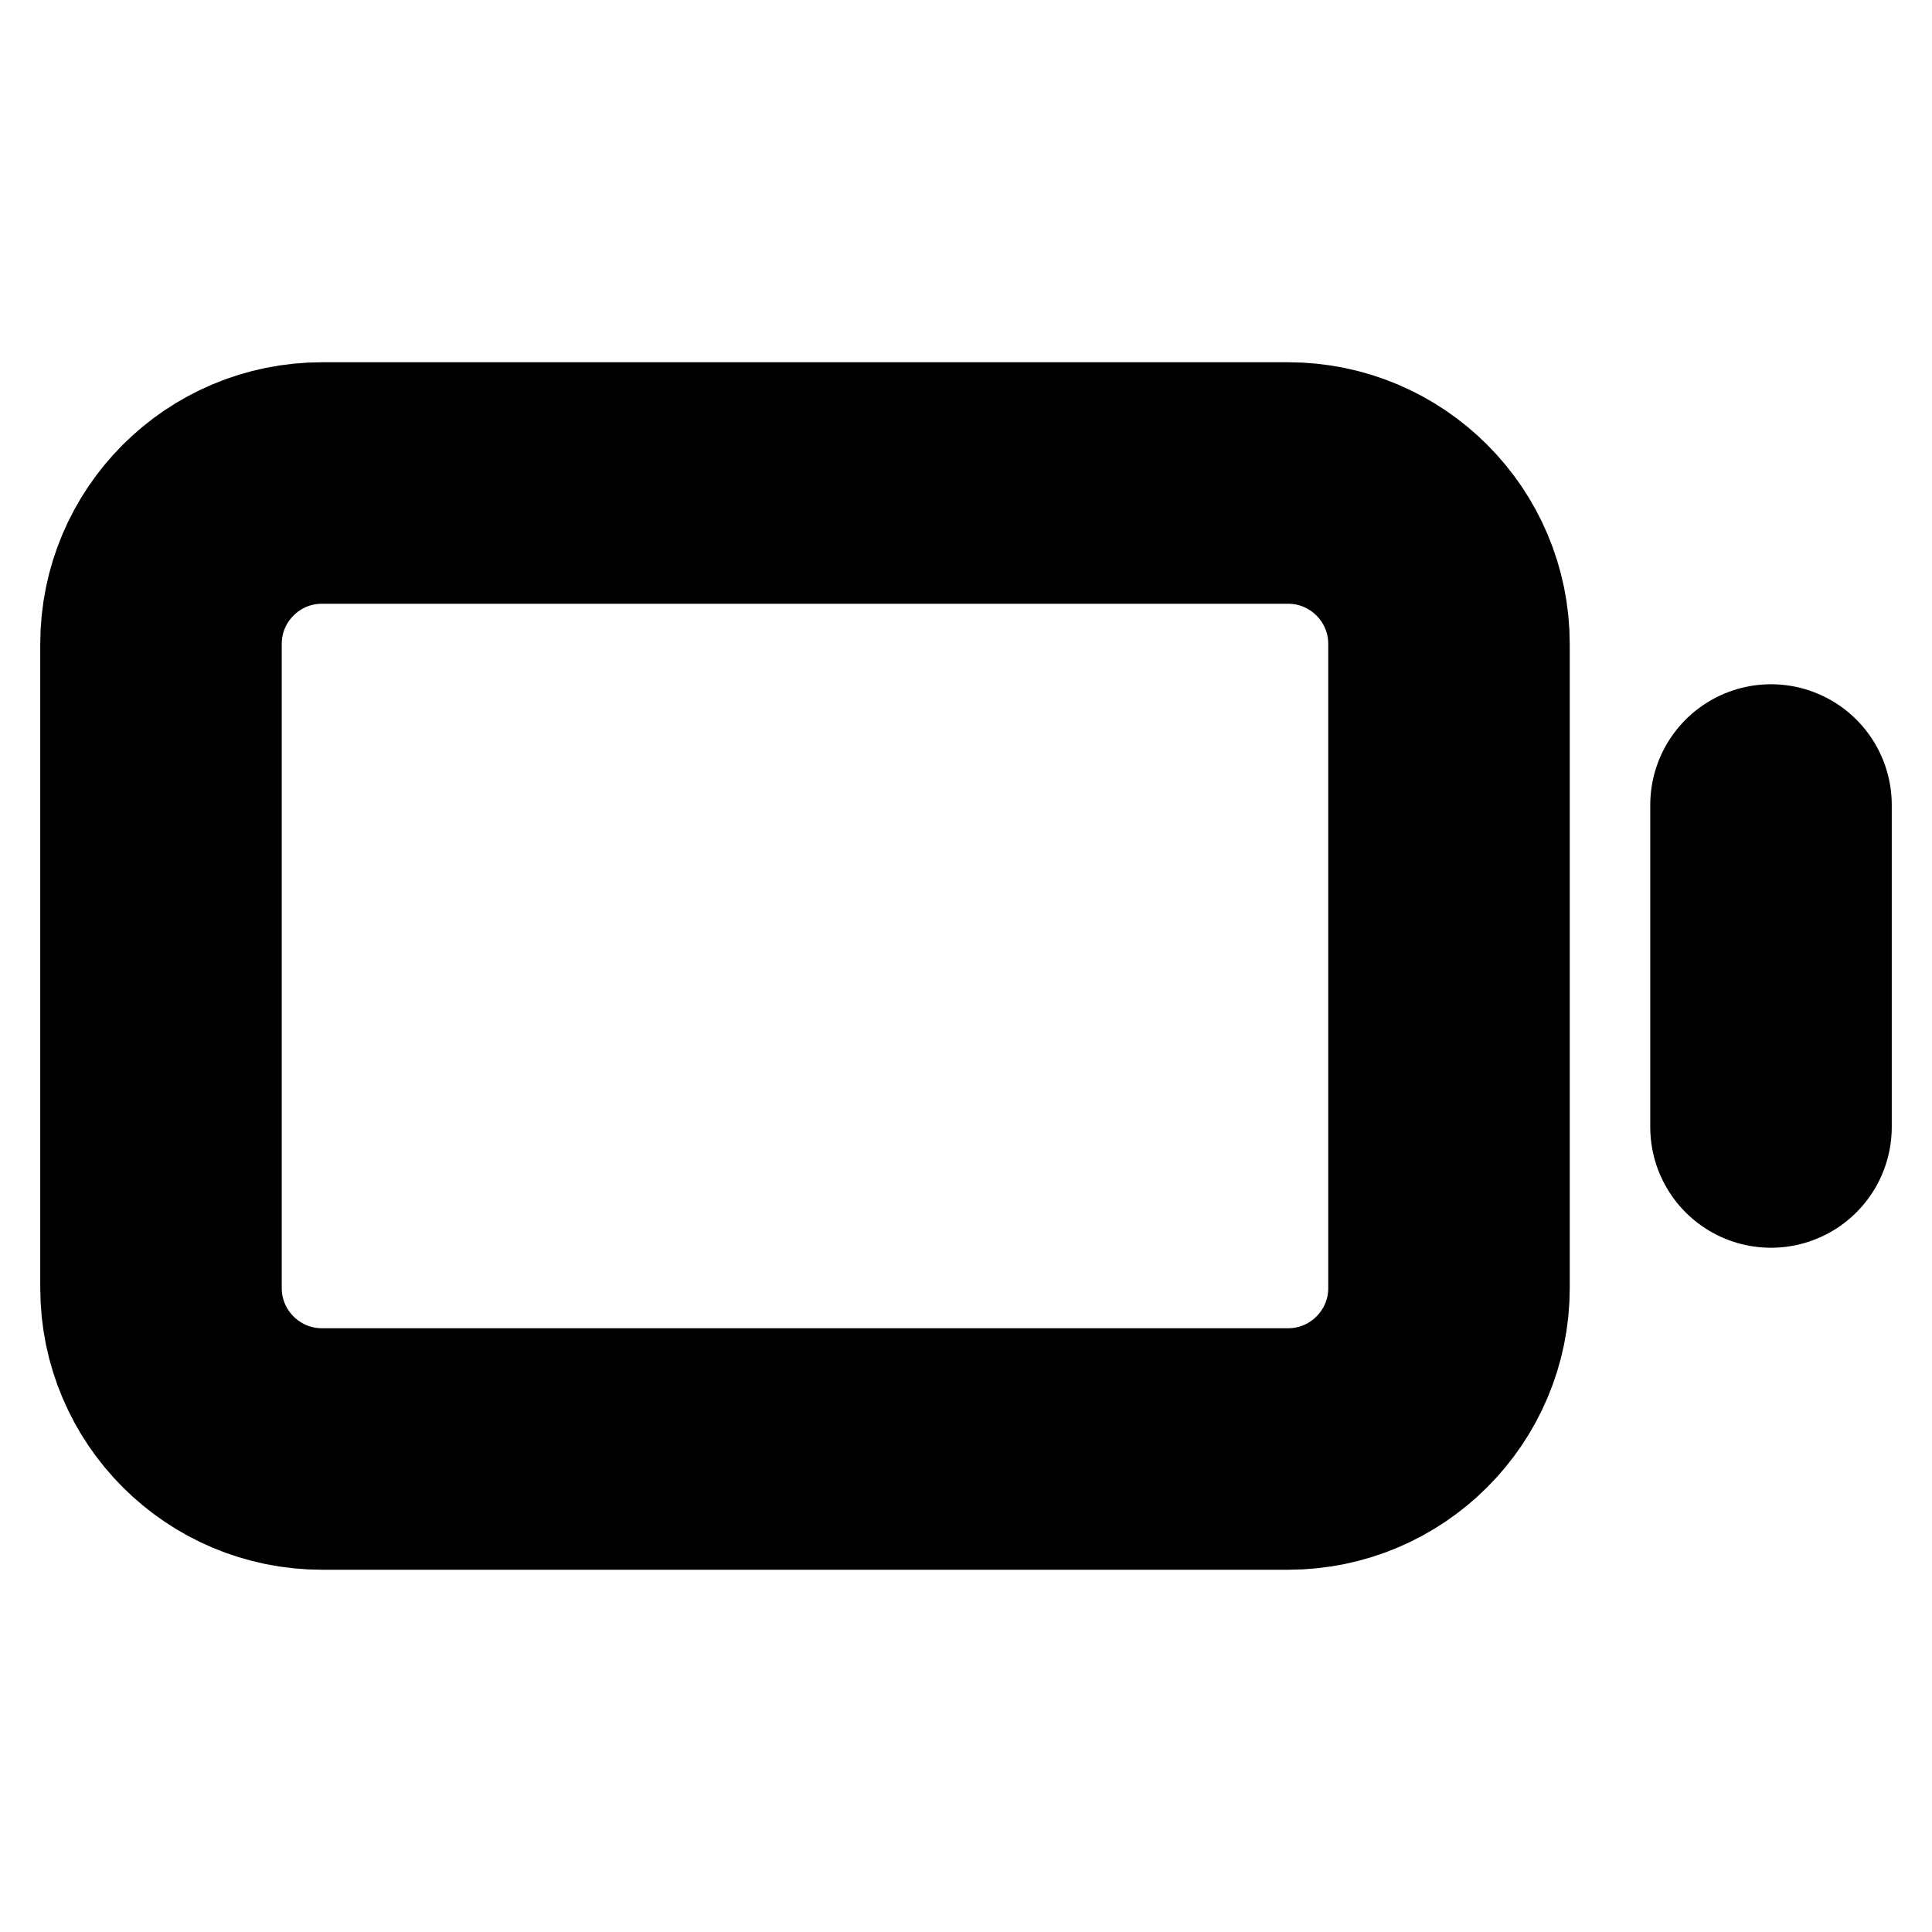
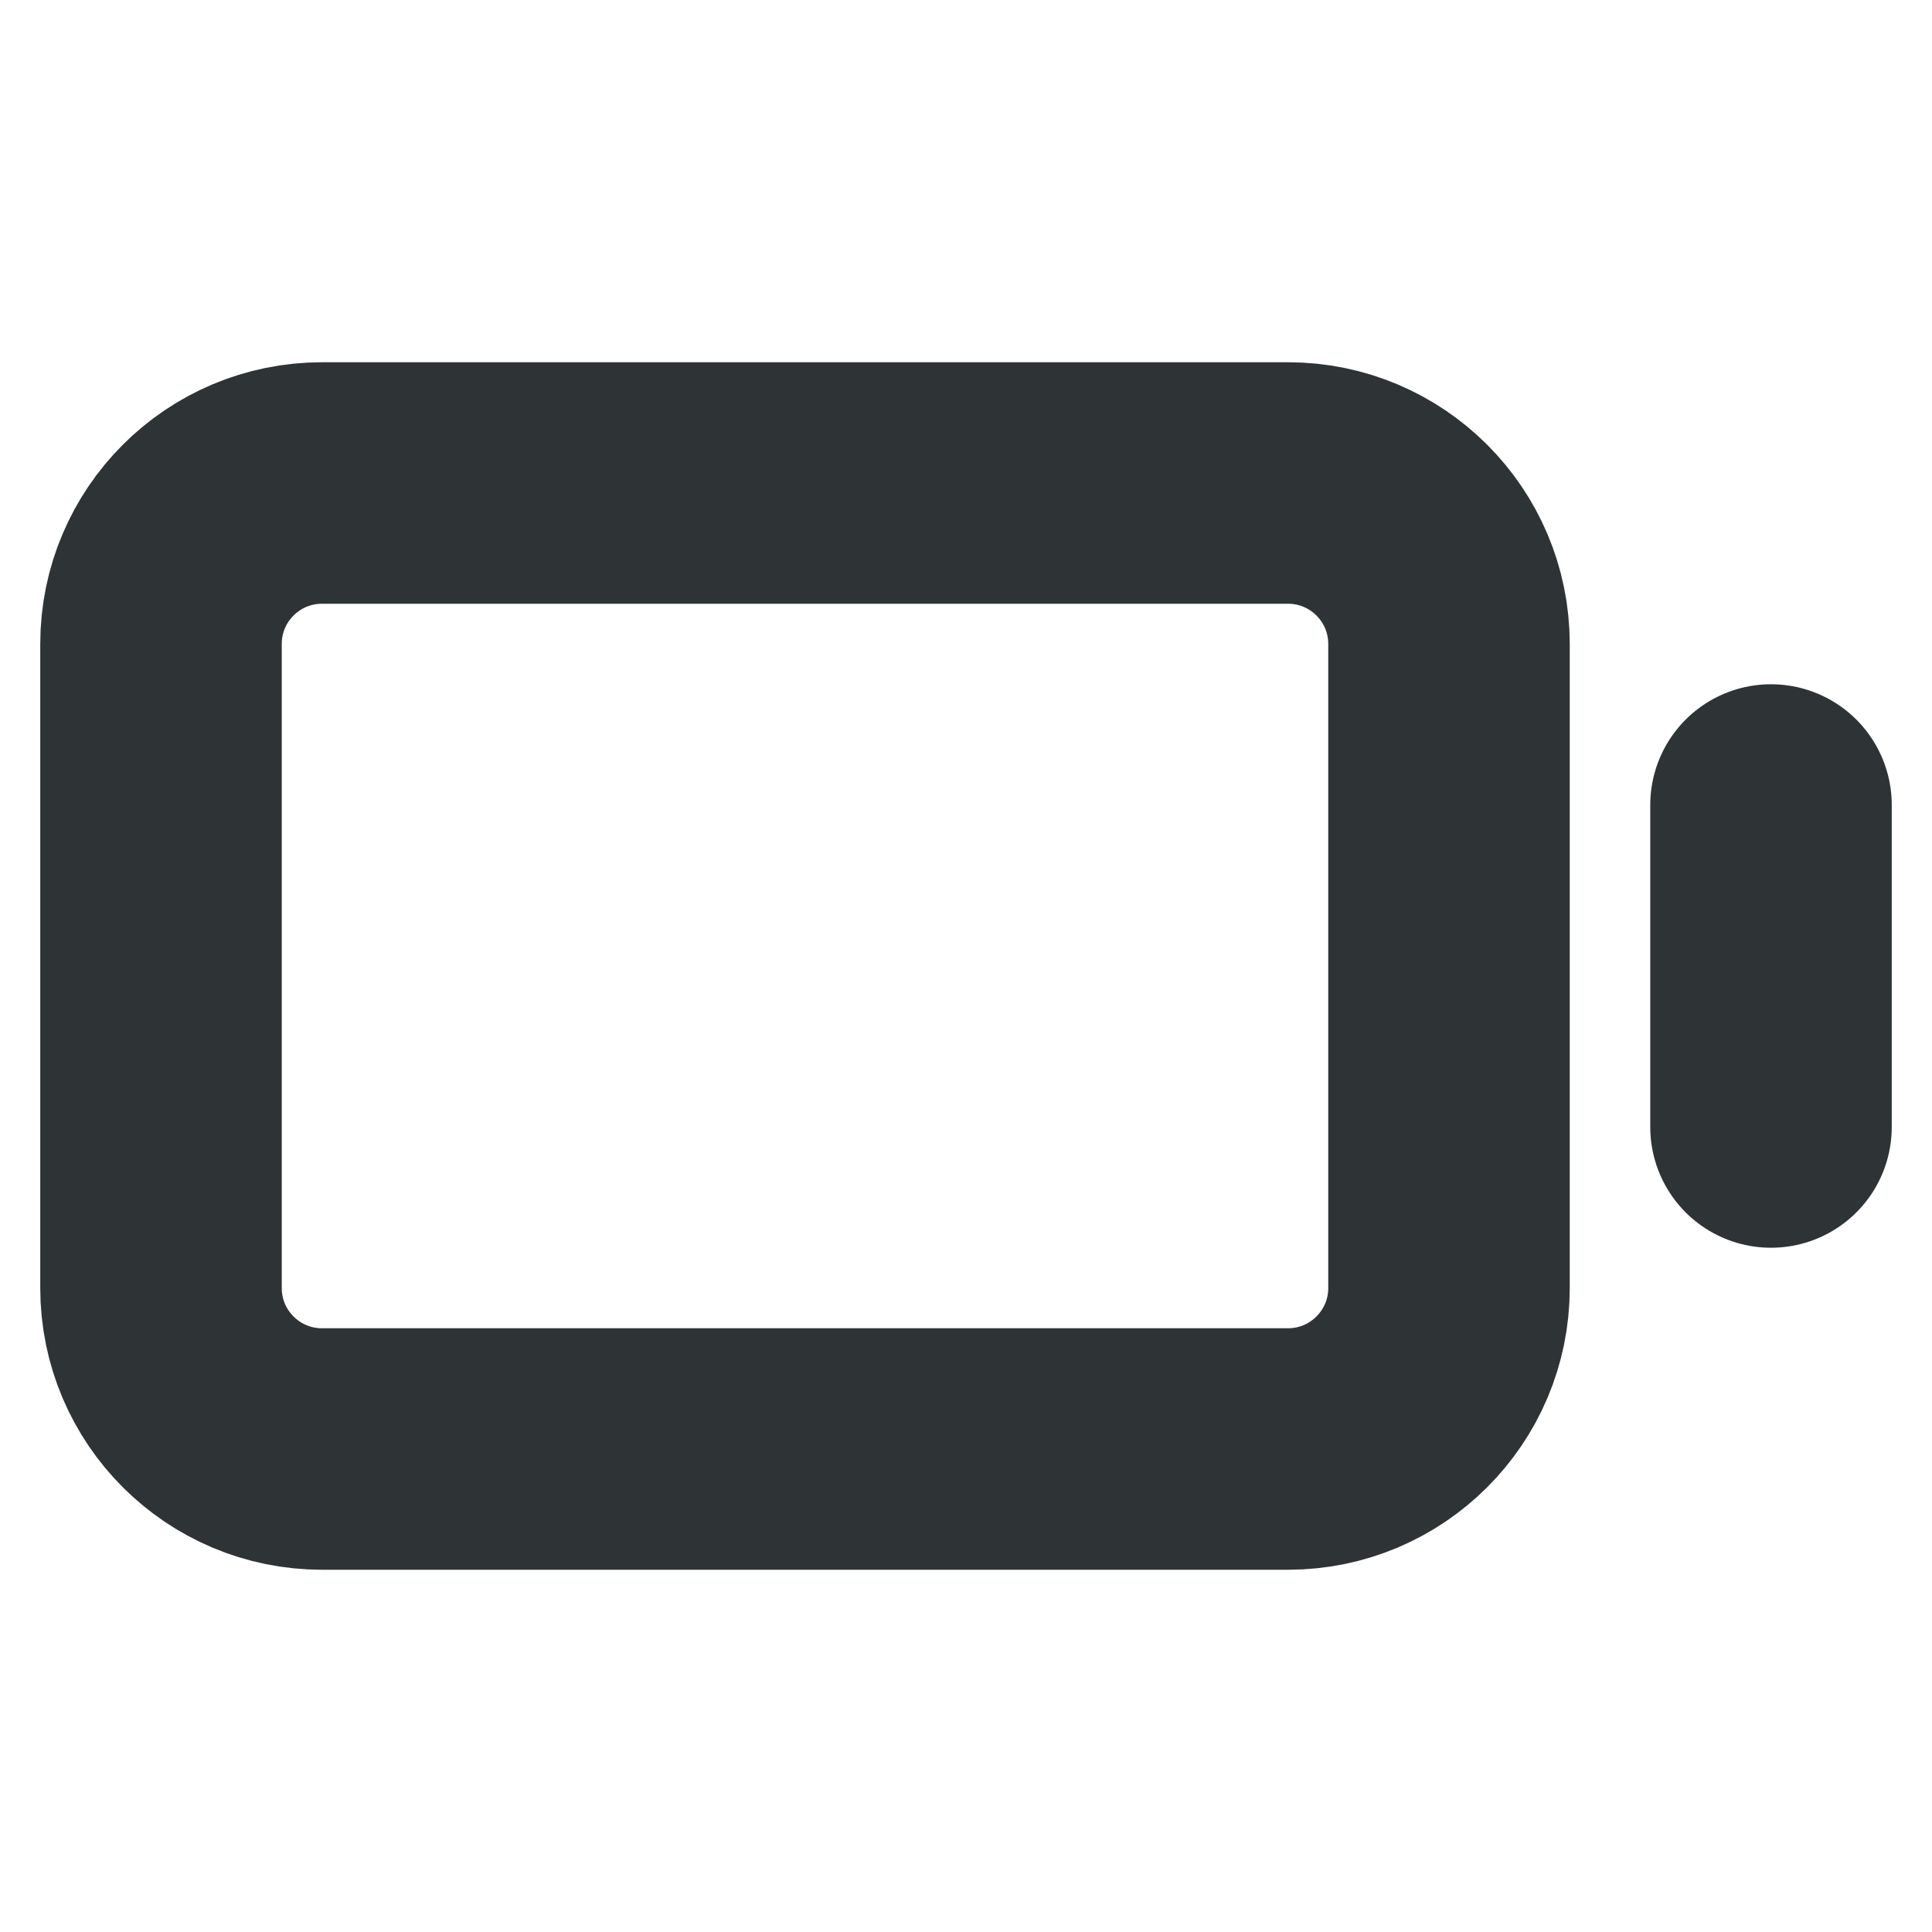
- <svg xmlns="http://www.w3.org/2000/svg" width="16" height="16" viewBox="0 0 24 24" fill="none" stroke="currentColor" stroke-width="3" stroke-linecap="round" stroke-linejoin="round">
+ <svg xmlns="http://www.w3.org/2000/svg" width="24" height="24" viewBox="0 0 24 24" fill="none" stroke="#2e3436" stroke-width="3" stroke-linecap="round" stroke-linejoin="round">
  <path d="M 22 14 L 22 10" />
  <rect x="2" y="6" width="16" height="12" rx="2" />
</svg>
